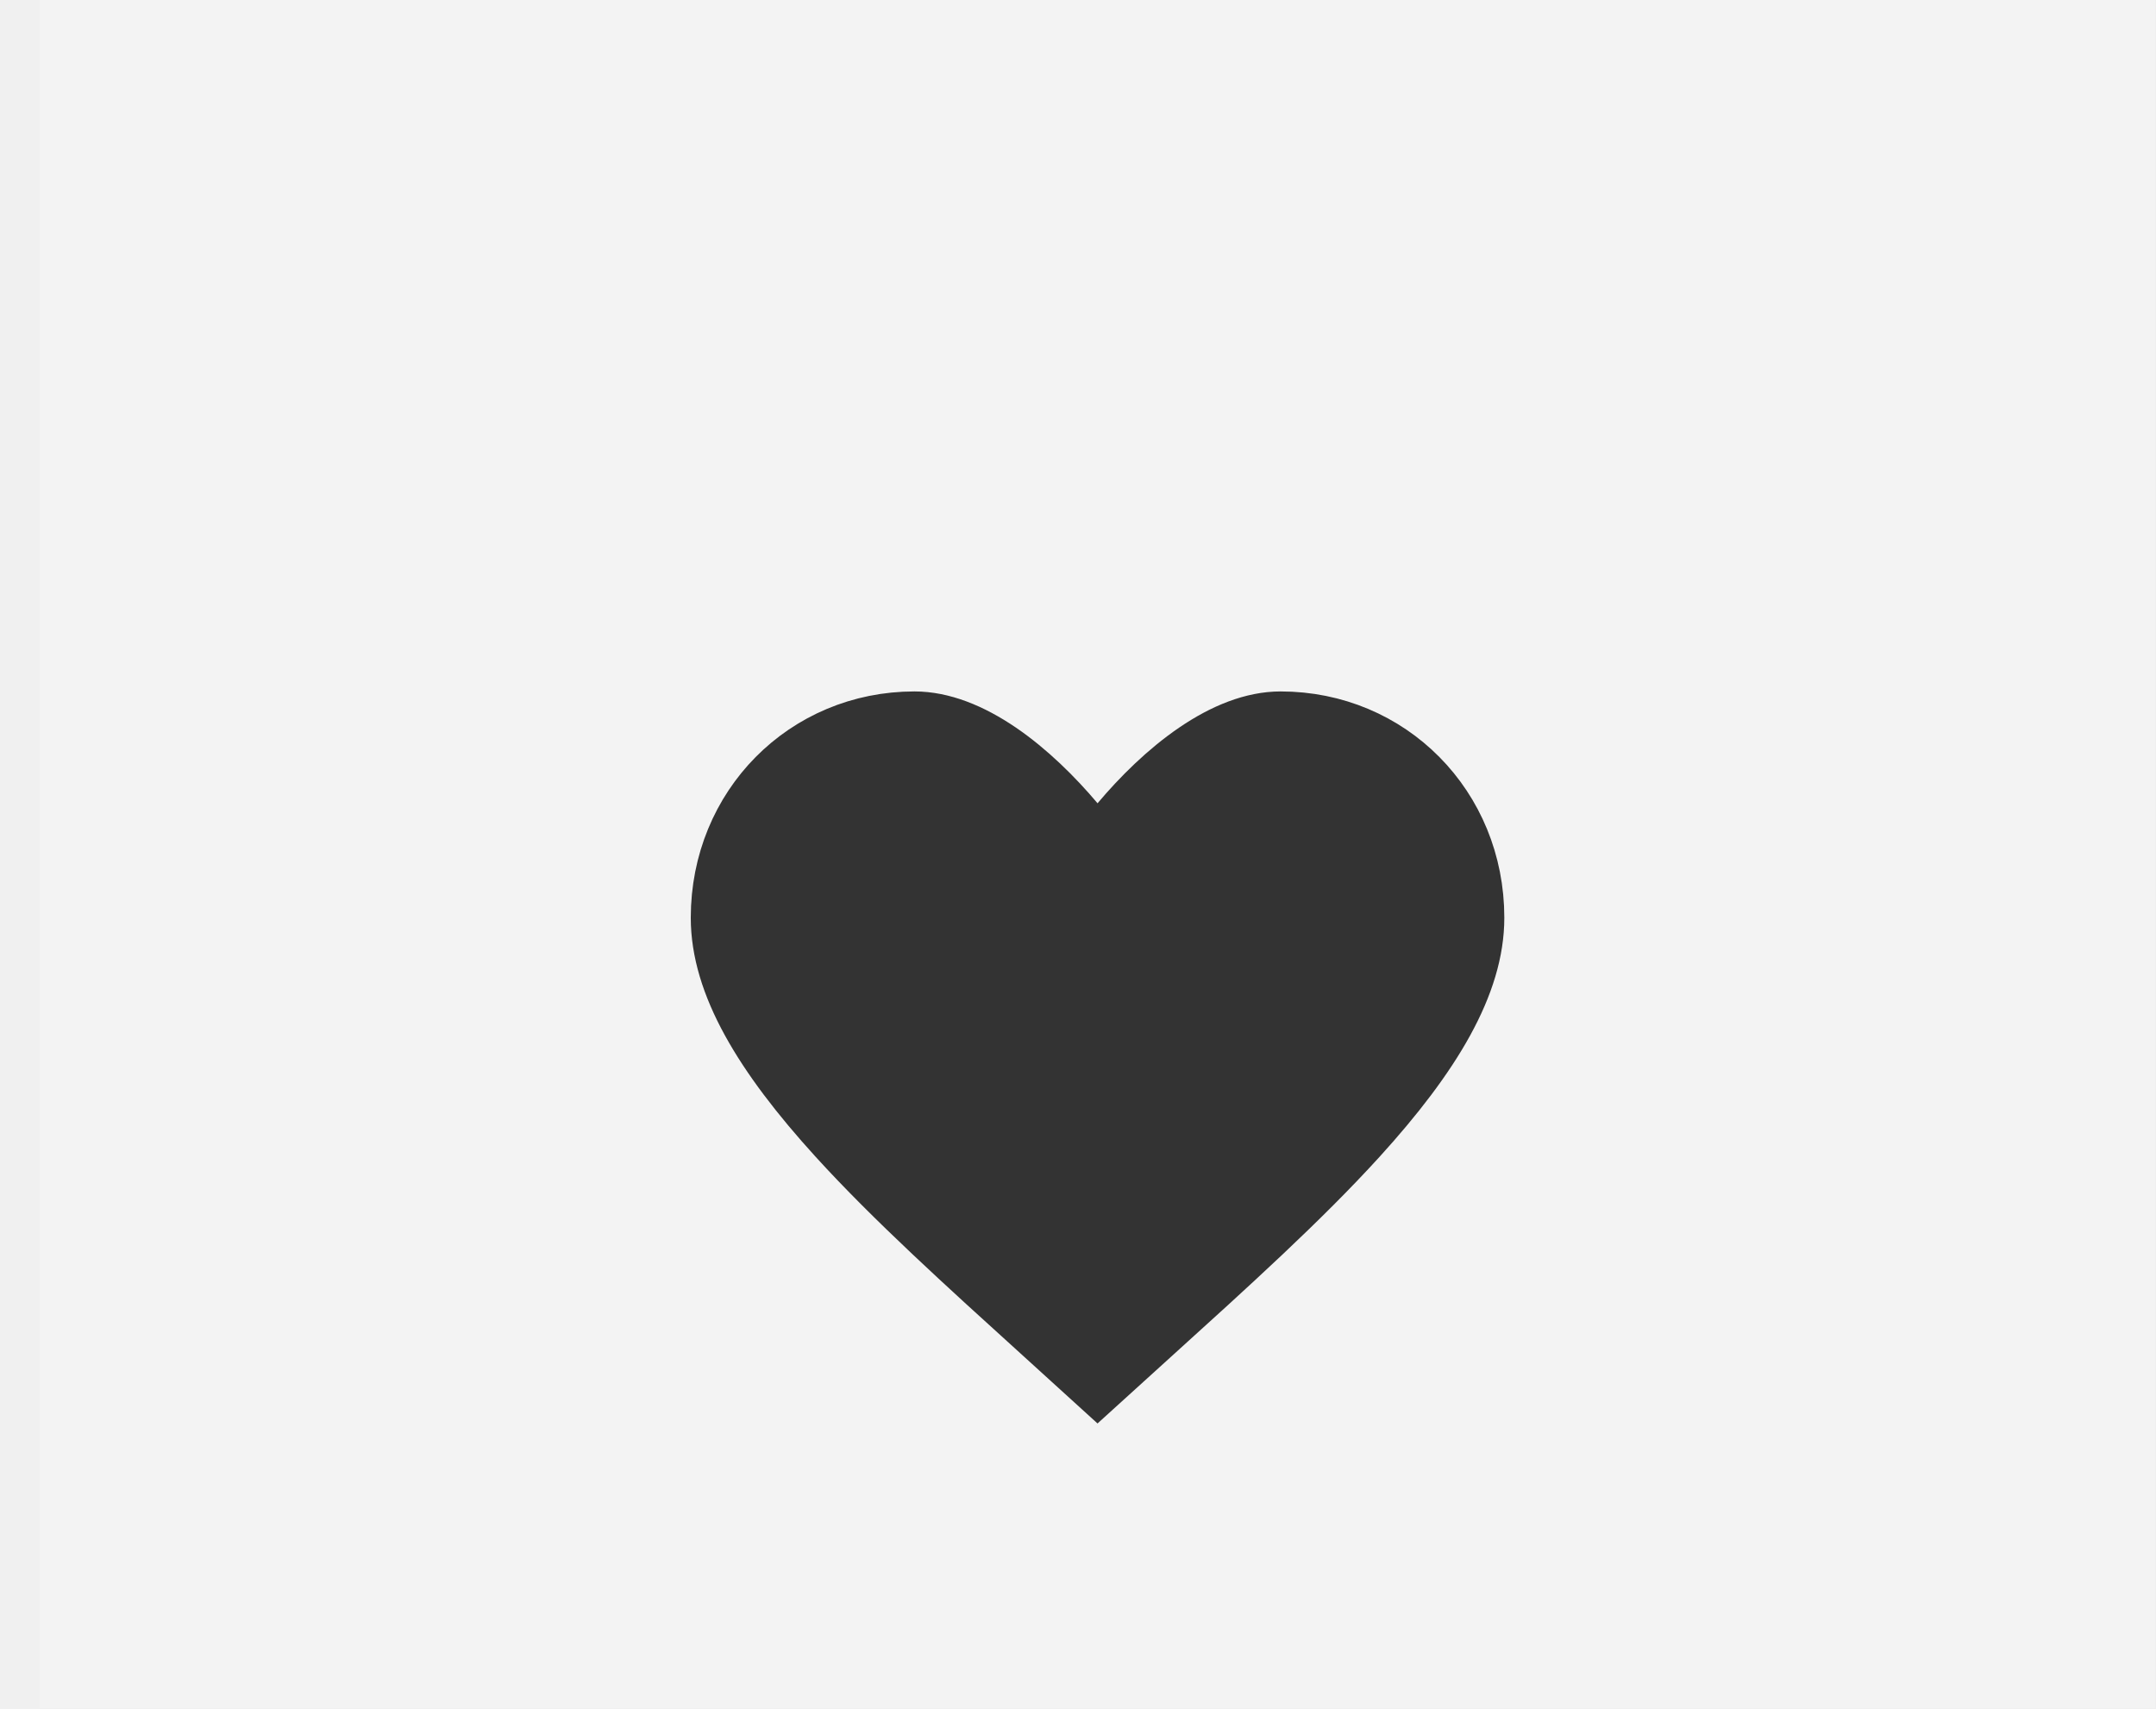
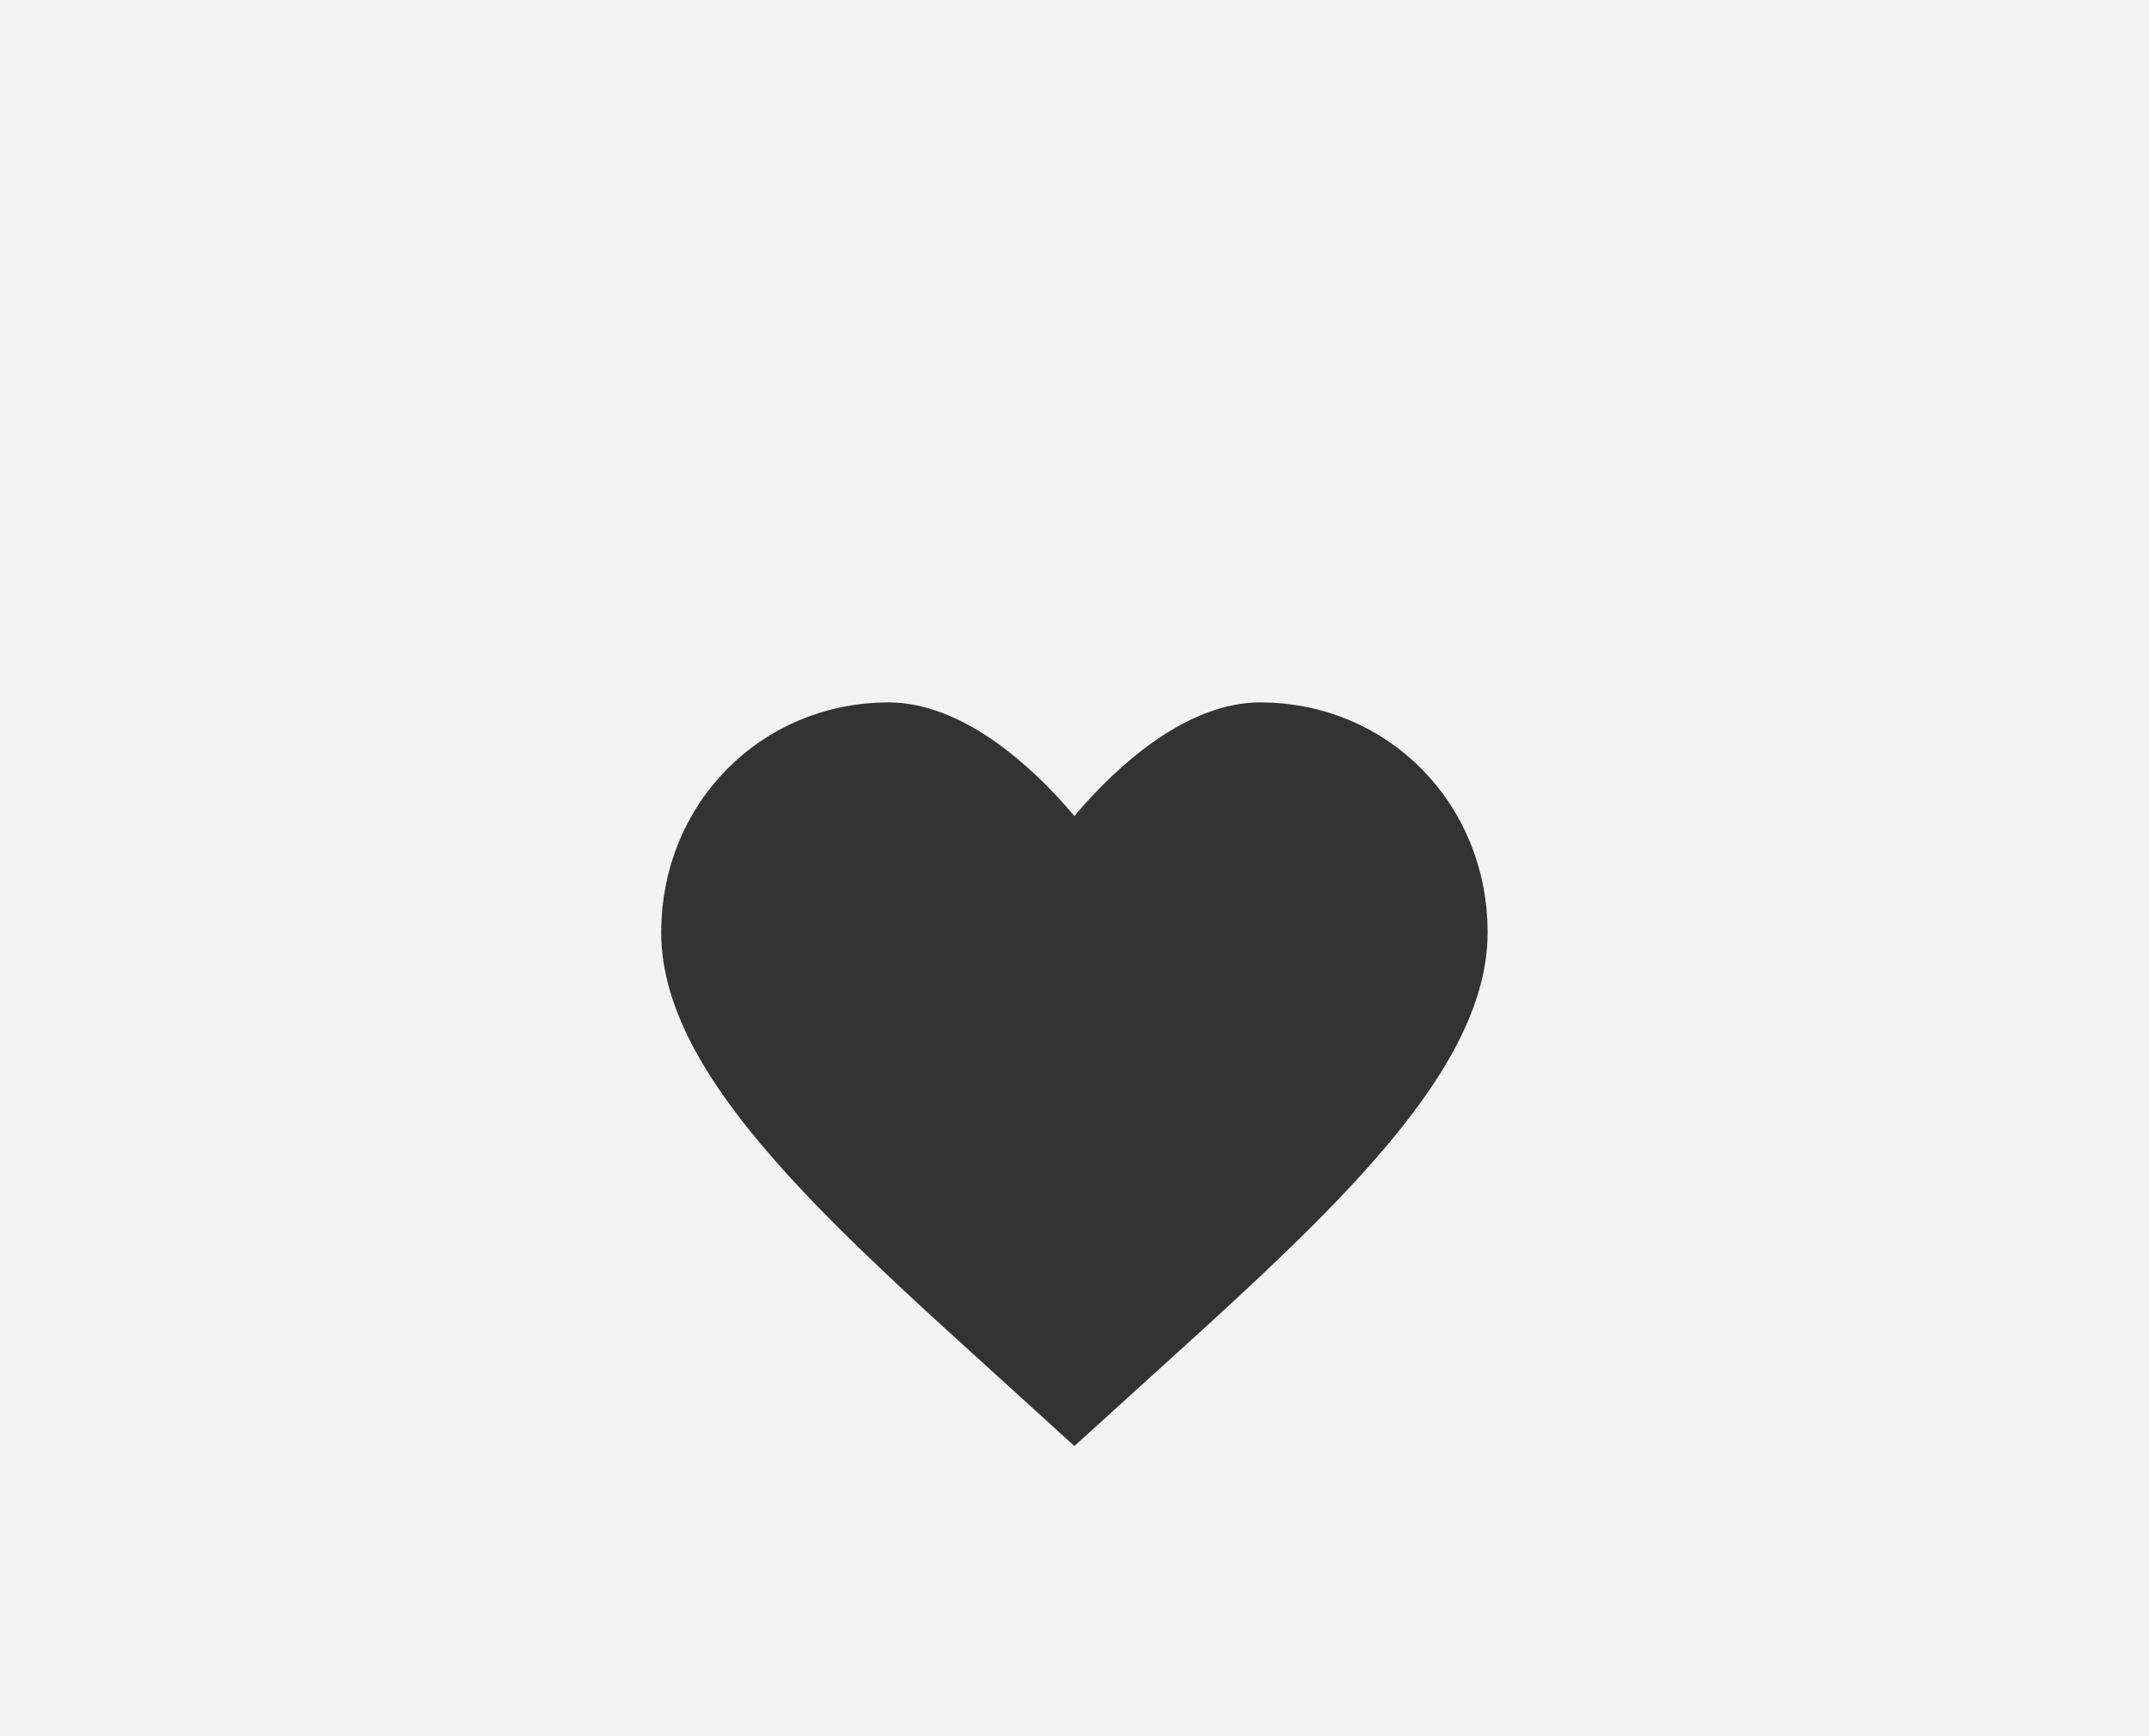
- <svg xmlns="http://www.w3.org/2000/svg" width="53" height="42" viewBox="0 0 53 42" fill="none">
-   <rect opacity="0.2" x="0.983" width="51.996" height="42" fill="white" />
-   <path d="M26.407 20.233L26.98 20.915L27.554 20.233C28.071 19.619 28.711 18.985 29.409 18.509C30.112 18.03 30.817 17.75 31.48 17.75C34.137 17.75 36.23 19.854 36.23 22.564C36.23 24.172 35.198 25.914 33.356 27.94C31.956 29.479 30.186 31.08 28.263 32.821C27.842 33.201 27.414 33.589 26.981 33.983C26.531 33.572 26.086 33.169 25.649 32.774C23.745 31.048 21.993 29.462 20.604 27.936C18.762 25.912 17.731 24.172 17.731 22.564C17.731 19.854 19.823 17.75 22.481 17.75C23.144 17.75 23.849 18.03 24.552 18.509C25.249 18.985 25.89 19.619 26.407 20.233Z" fill="#333333" stroke="#333333" stroke-width="1.5" />
+ <svg xmlns="http://www.w3.org/2000/svg" width="52" height="42" viewBox="0 0 52 42" fill="none">
+   <rect opacity="0.2" width="51.996" height="42" fill="white" />
+   <path d="M25.424 20.233L25.998 20.915L26.572 20.233C27.088 19.619 27.729 18.985 28.426 18.509C29.129 18.03 29.834 17.75 30.497 17.75C33.155 17.75 35.247 19.854 35.247 22.564C35.247 24.172 34.216 25.914 32.374 27.94C30.973 29.479 29.203 31.08 27.28 32.821C26.86 33.201 26.431 33.589 25.998 33.983C25.548 33.572 25.103 33.169 24.667 32.774C22.762 31.048 21.011 29.462 19.622 27.936C17.78 25.912 16.749 24.172 16.749 22.564C16.749 19.854 18.841 17.75 21.498 17.75C22.161 17.75 22.866 18.03 23.569 18.509C24.267 18.985 24.907 19.619 25.424 20.233Z" fill="#333333" stroke="#333333" stroke-width="1.5" />
</svg>
